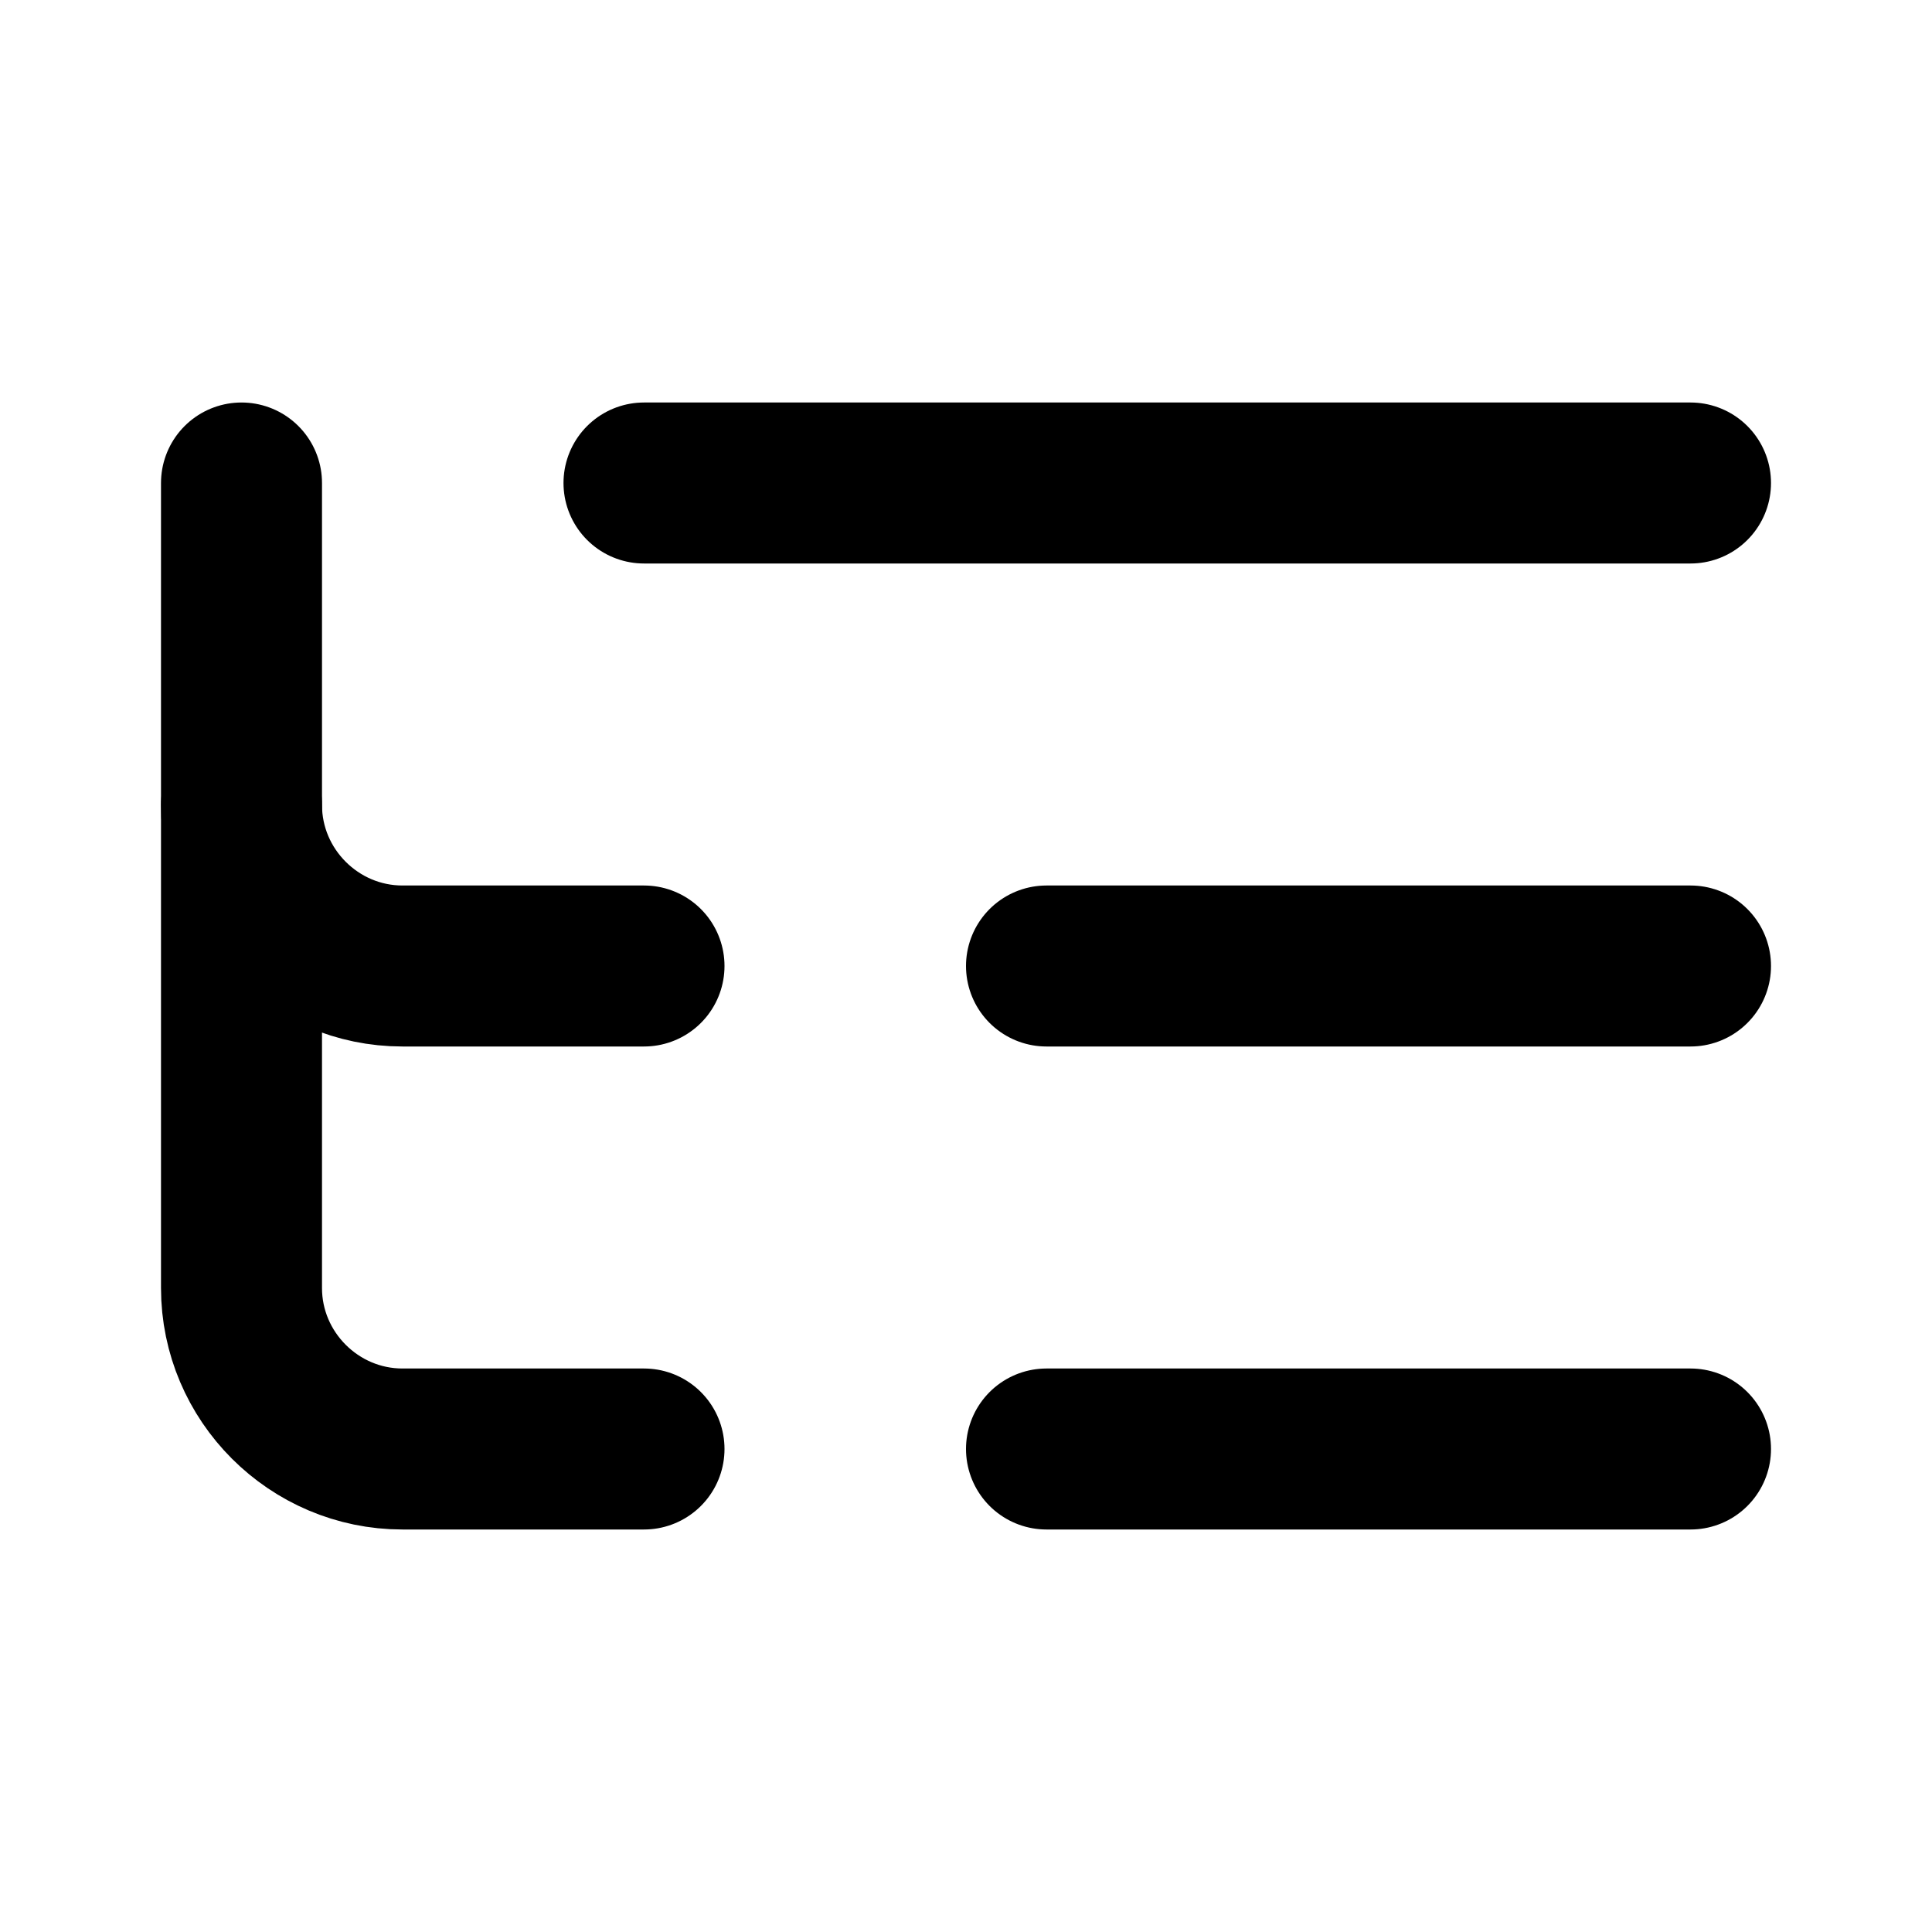
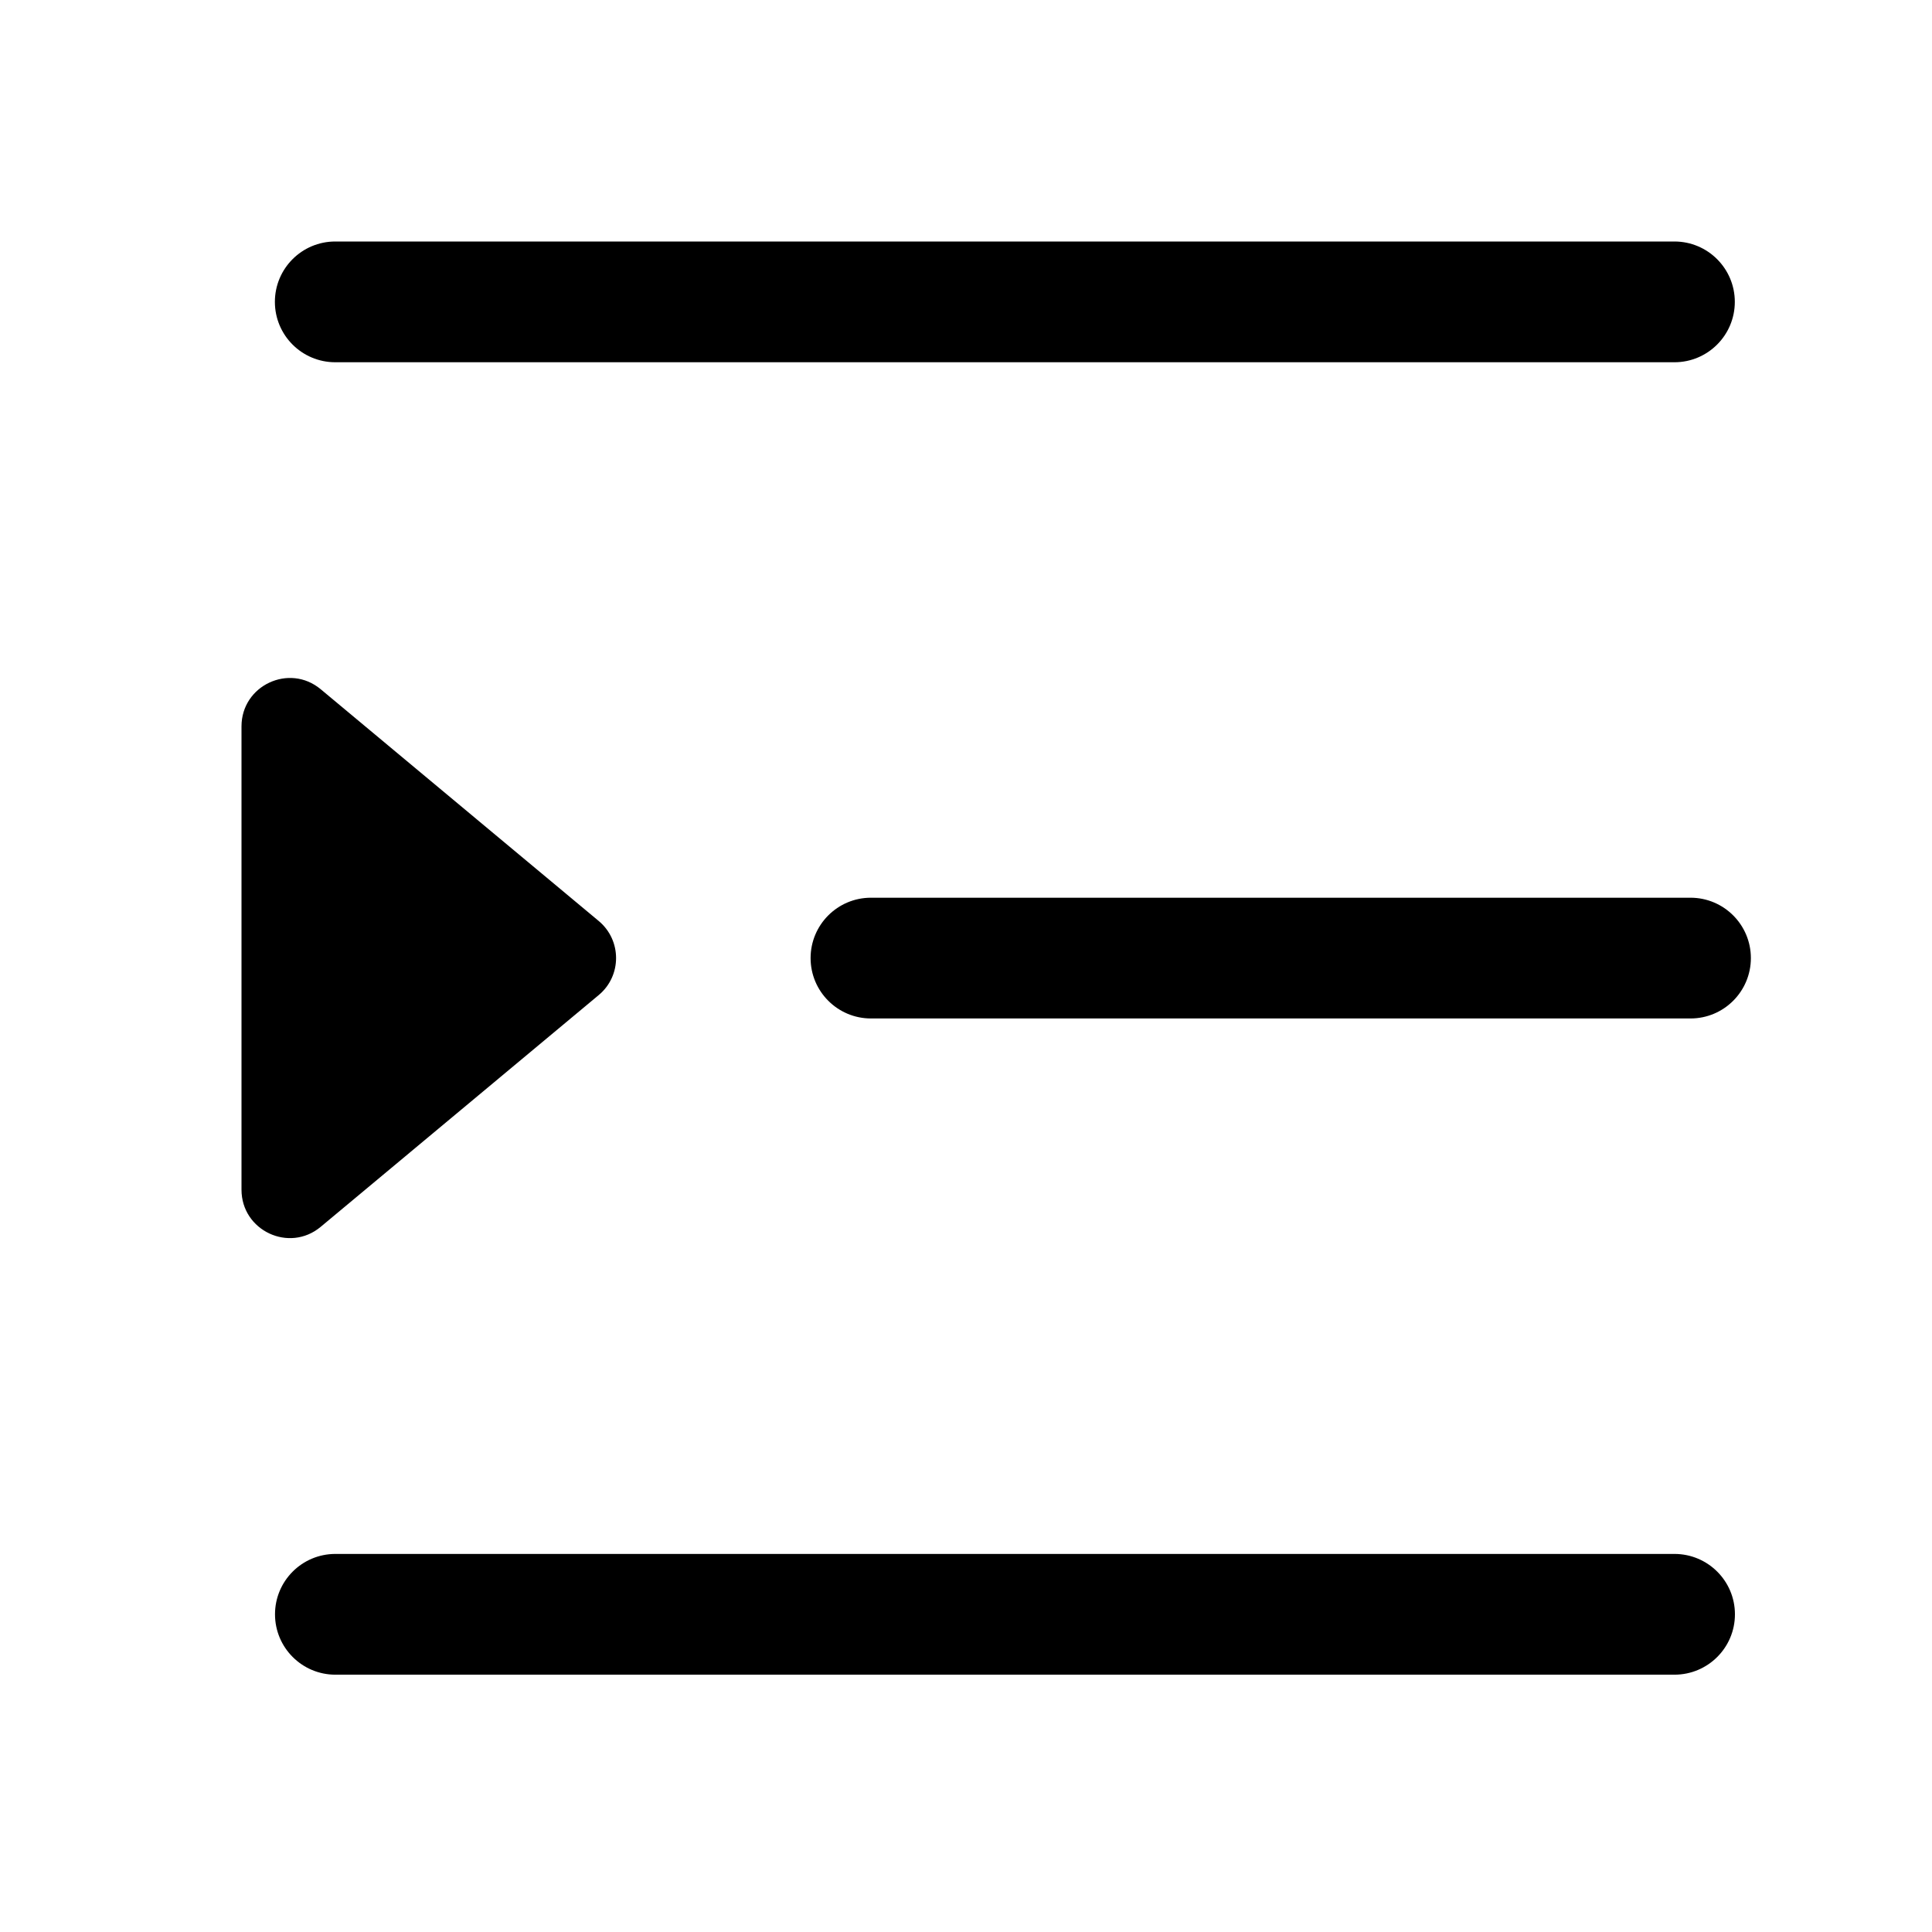
- <svg xmlns="http://www.w3.org/2000/svg" class="size-full" viewBox="0 0 24 24" fill="none" stroke="currentColor" stroke-width="2" stroke-linecap="round" stroke-linejoin="round">
-   <path d="M21 12h-8" />
-   <path d="M21 6H8" />
-   <path d="M21 18h-8" />
-   <path d="M3 6v4c0 1.1.9 2 2 2h3" />
-   <path d="M3 10v6c0 1.1.9 2 2 2h3" />
+ <svg xmlns="http://www.w3.org/2000/svg" viewBox="0 0 32 32" fill="none">
+   <path d="M27.736 25.738C28.288 25.739 28.736 26.186 28.736 26.738C28.736 27.29 28.288 27.737 27.736 27.738H5.555C5.003 27.738 4.555 27.29 4.555 26.738C4.555 26.186 5.002 25.738 5.555 25.738H27.736ZM4 12.031C4 11.353 4.791 10.982 5.312 11.416L9.916 15.254C10.3 15.574 10.3 16.163 9.916 16.482L5.312 20.32C4.791 20.755 4 20.383 4 19.705V12.031ZM28 14.869C28.552 14.869 29 15.317 29 15.869C29 16.421 28.552 16.869 28 16.869H14.426C13.874 16.869 13.426 16.421 13.426 15.869C13.426 15.317 13.873 14.869 14.426 14.869H28ZM27.734 4C28.286 4 28.734 4.448 28.734 5C28.734 5.552 28.286 6 27.734 6H5.553C5 6 4.553 5.552 4.553 5C4.553 4.448 5 4 5.553 4H27.734Z" fill="currentColor" />
</svg>
